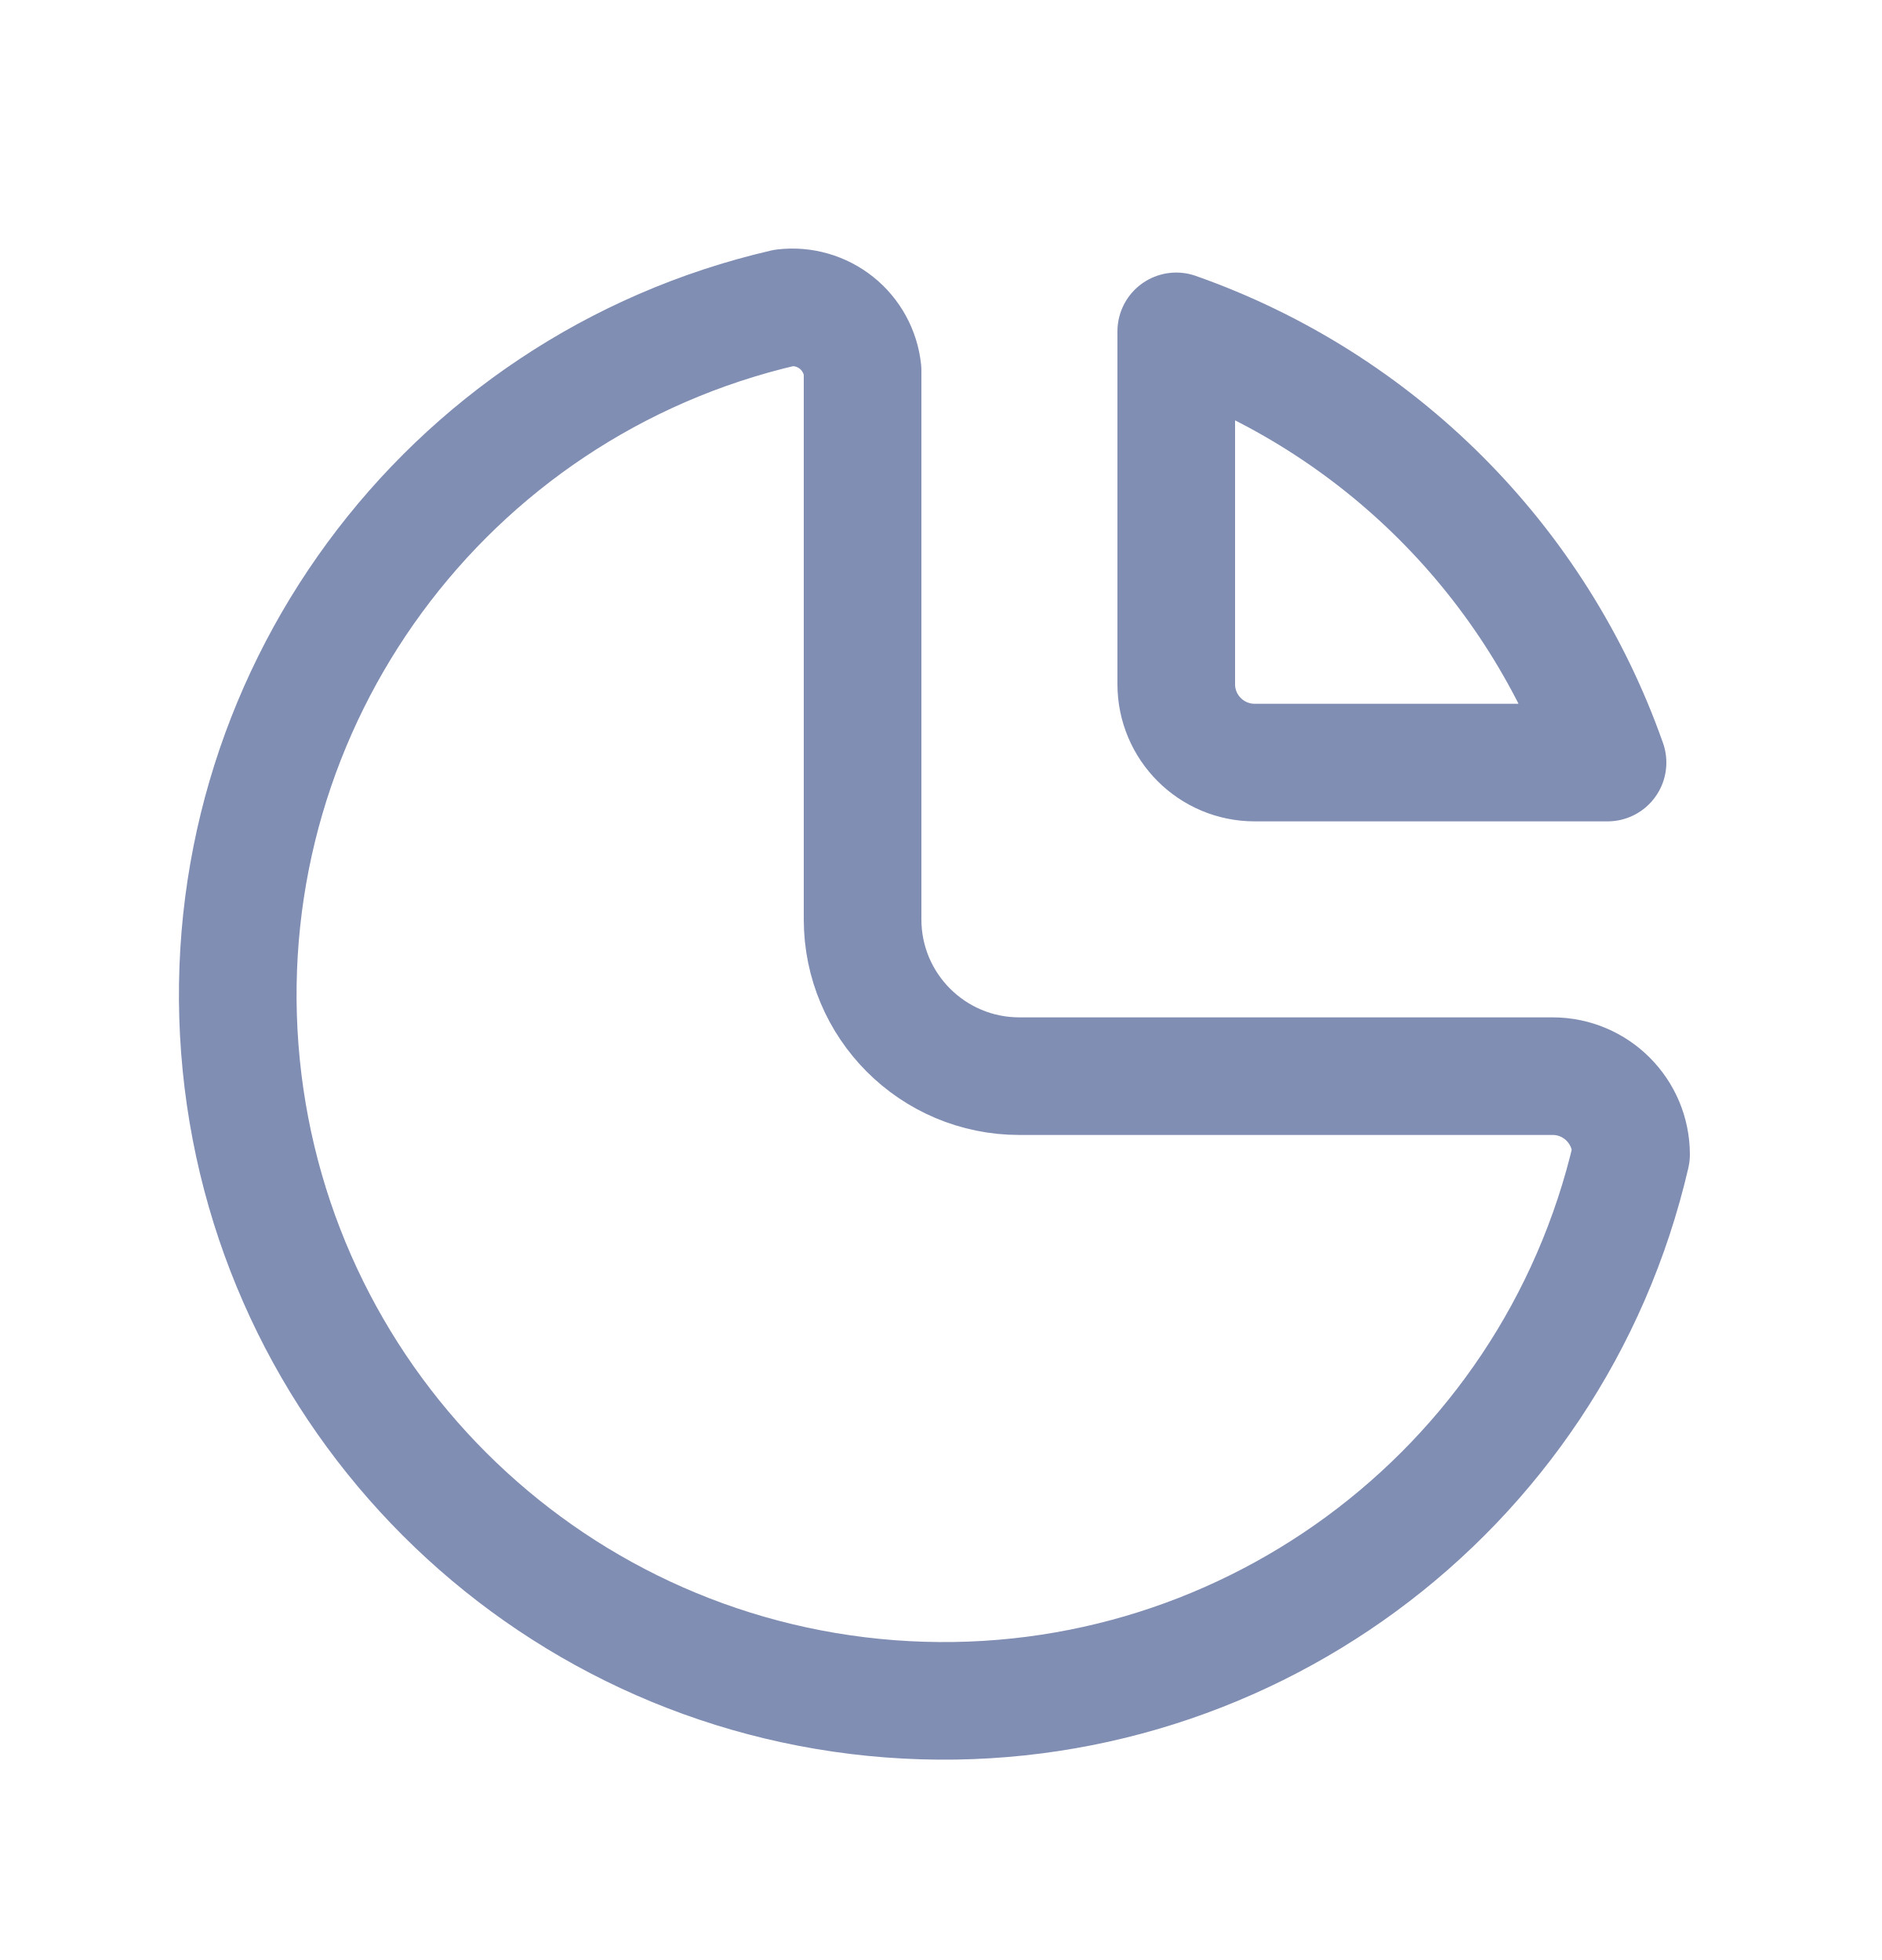
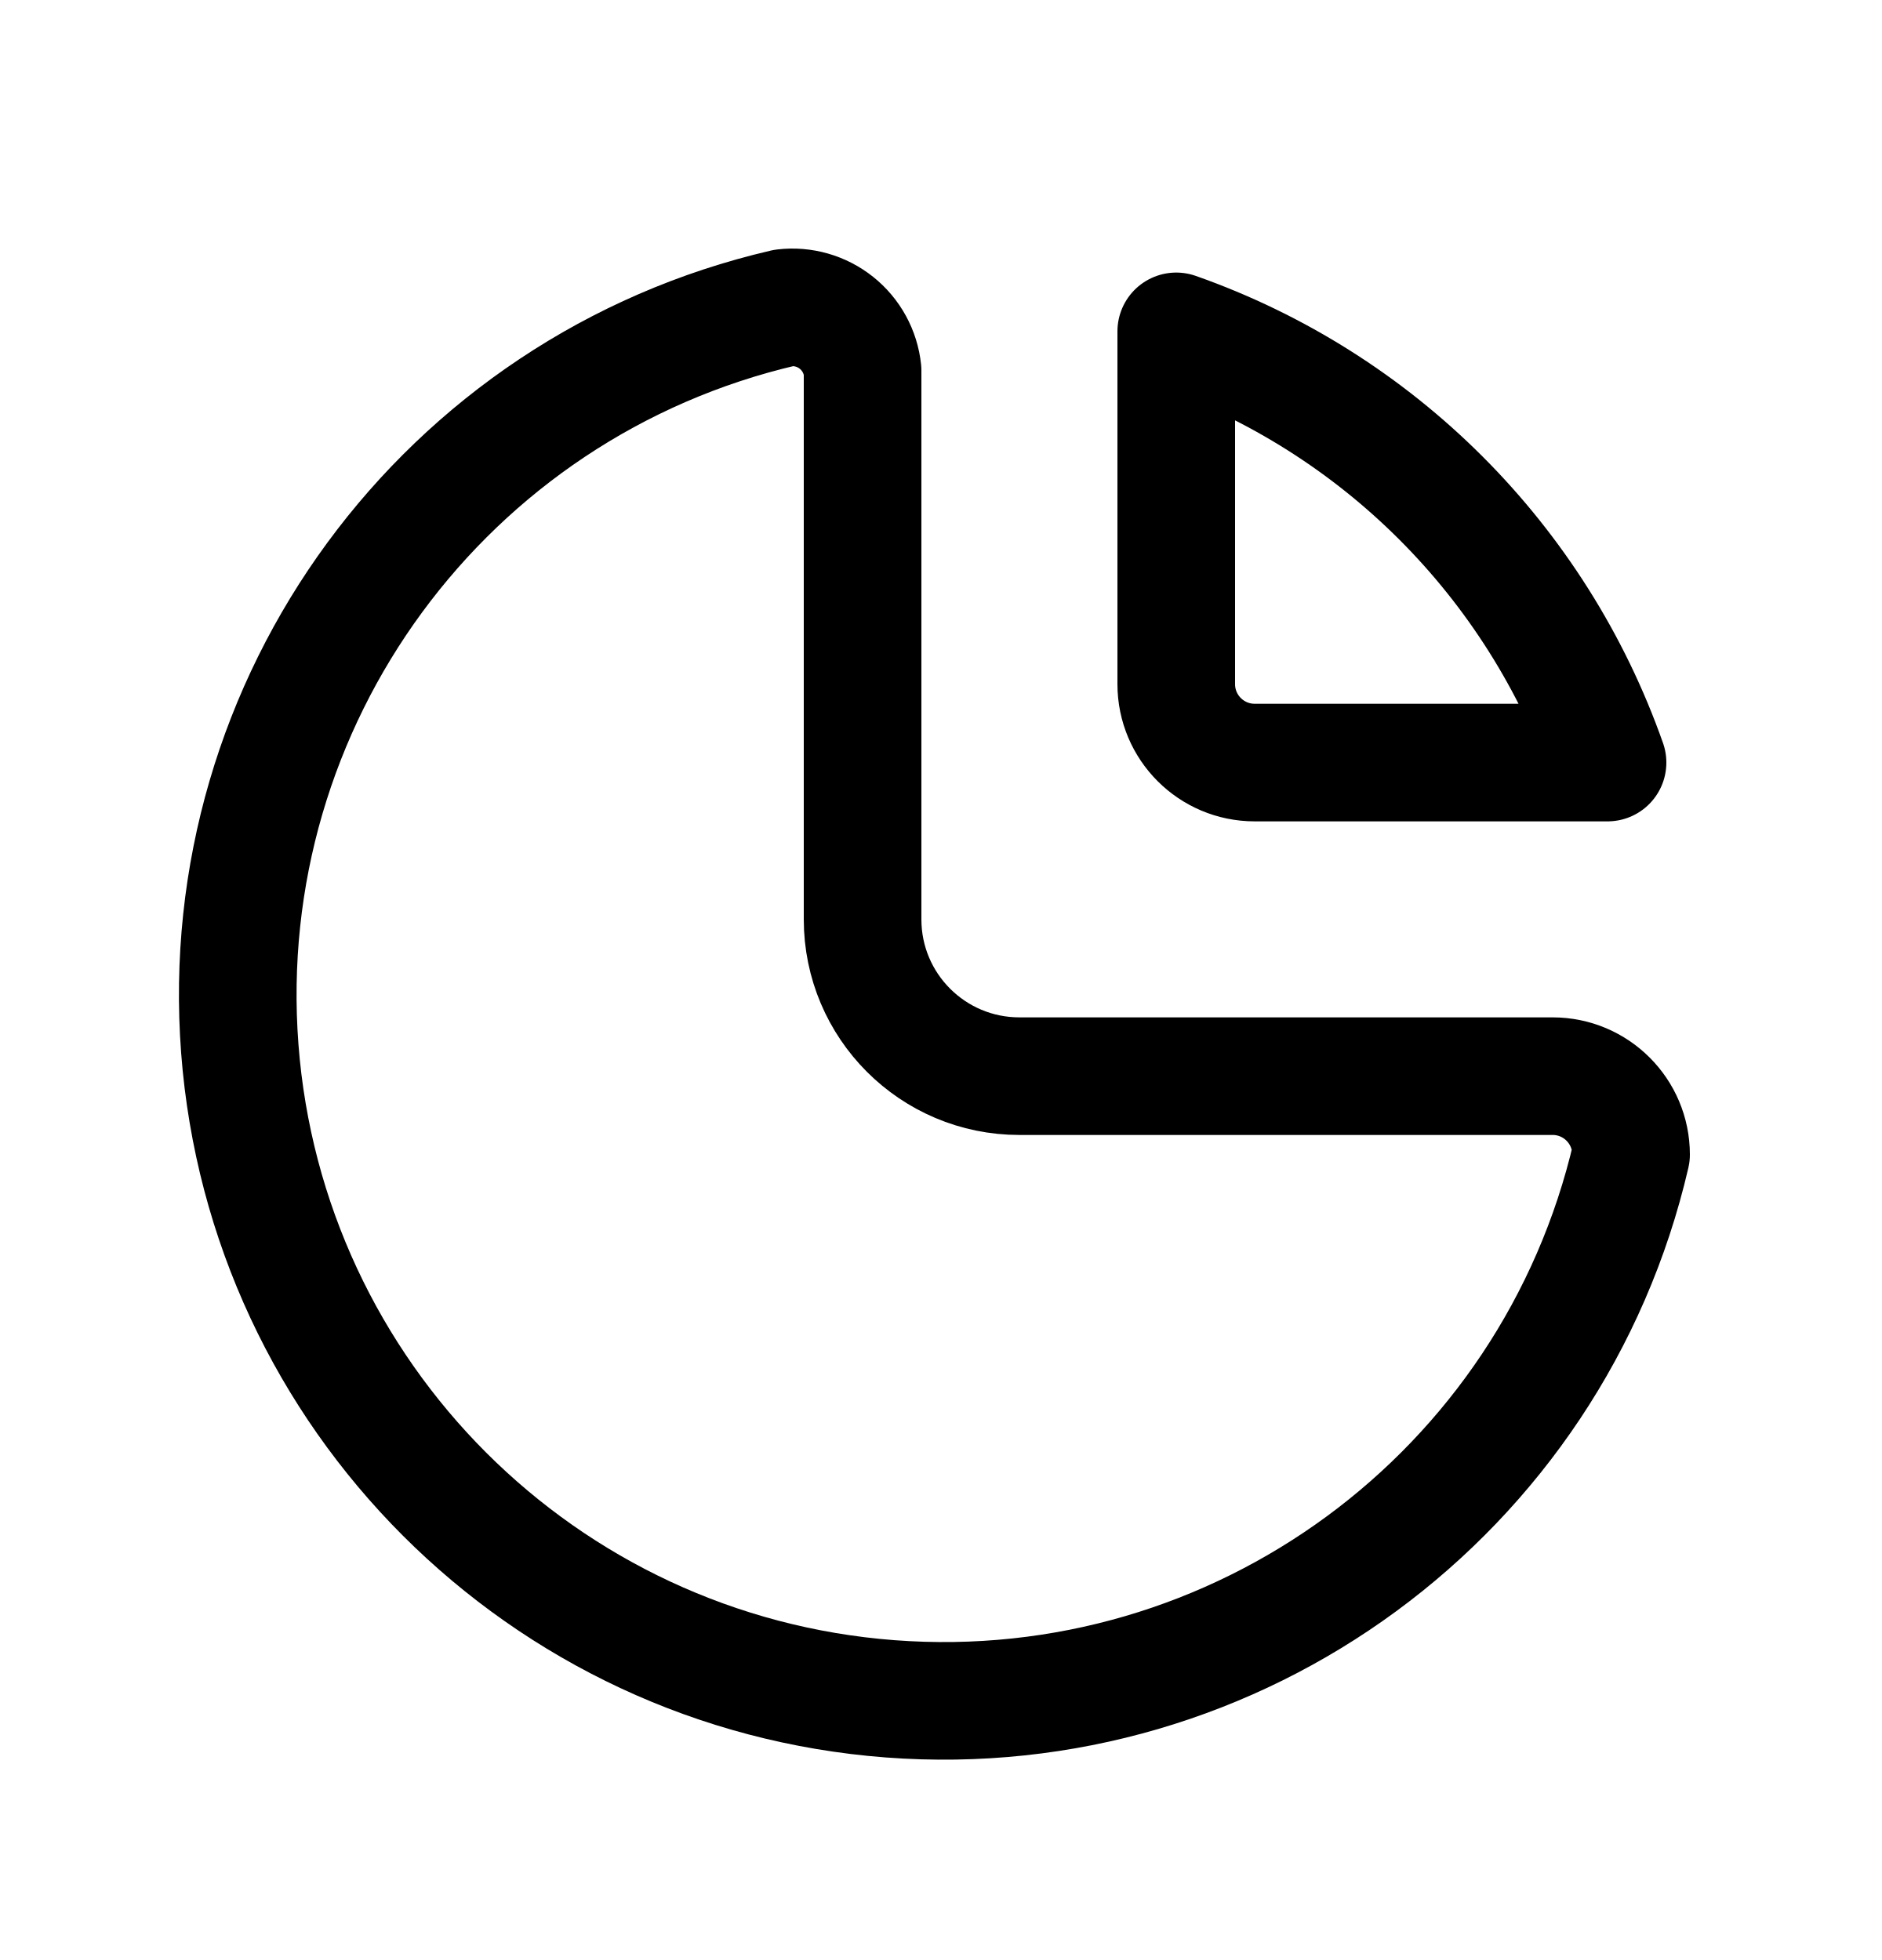
<svg xmlns="http://www.w3.org/2000/svg" width="24px" height="25px" viewBox="0 0 24 25" version="1.1">
  <g id="Page-1" stroke="none" stroke-width="1" fill="none" fill-rule="evenodd" stroke-linecap="round" stroke-linejoin="round">
-     <g id="Icons/1" transform="translate(-253, -229)" stroke="#818EB3" stroke-width="1.5">
+     <g id="Icons/1" transform="translate(-253, -229)" stroke="#000" stroke-width="1.5">
      <g id="Row" transform="translate(0, 219.7266)">
        <g id="Icons/24/chart-pie/new" transform="translate(253, 10)">
          <path d="M10,3.2 C10.239,3.172 10.479,3.241 10.667,3.391 C10.855,3.541 10.975,3.761 11,4 L11,4 L11,11 C11,12.105 11.895,13 13,13 L13,13 L19.8,13 C20.352,13 20.8,13.448 20.8,14 C19.796,18.33 15.782,21.279 11.35,20.942 C6.918,20.604 3.396,17.082 3.058,12.65 C2.721,8.218 5.67,4.204 10,3.2 Z M15,3.5 C17.572,4.406 19.594,6.428 20.5,9 L16,9 C15.448,9 15,8.552 15,8 L15,3.5 Z" id="Icon" />
        </g>
      </g>
    </g>
  </g>
</svg>
